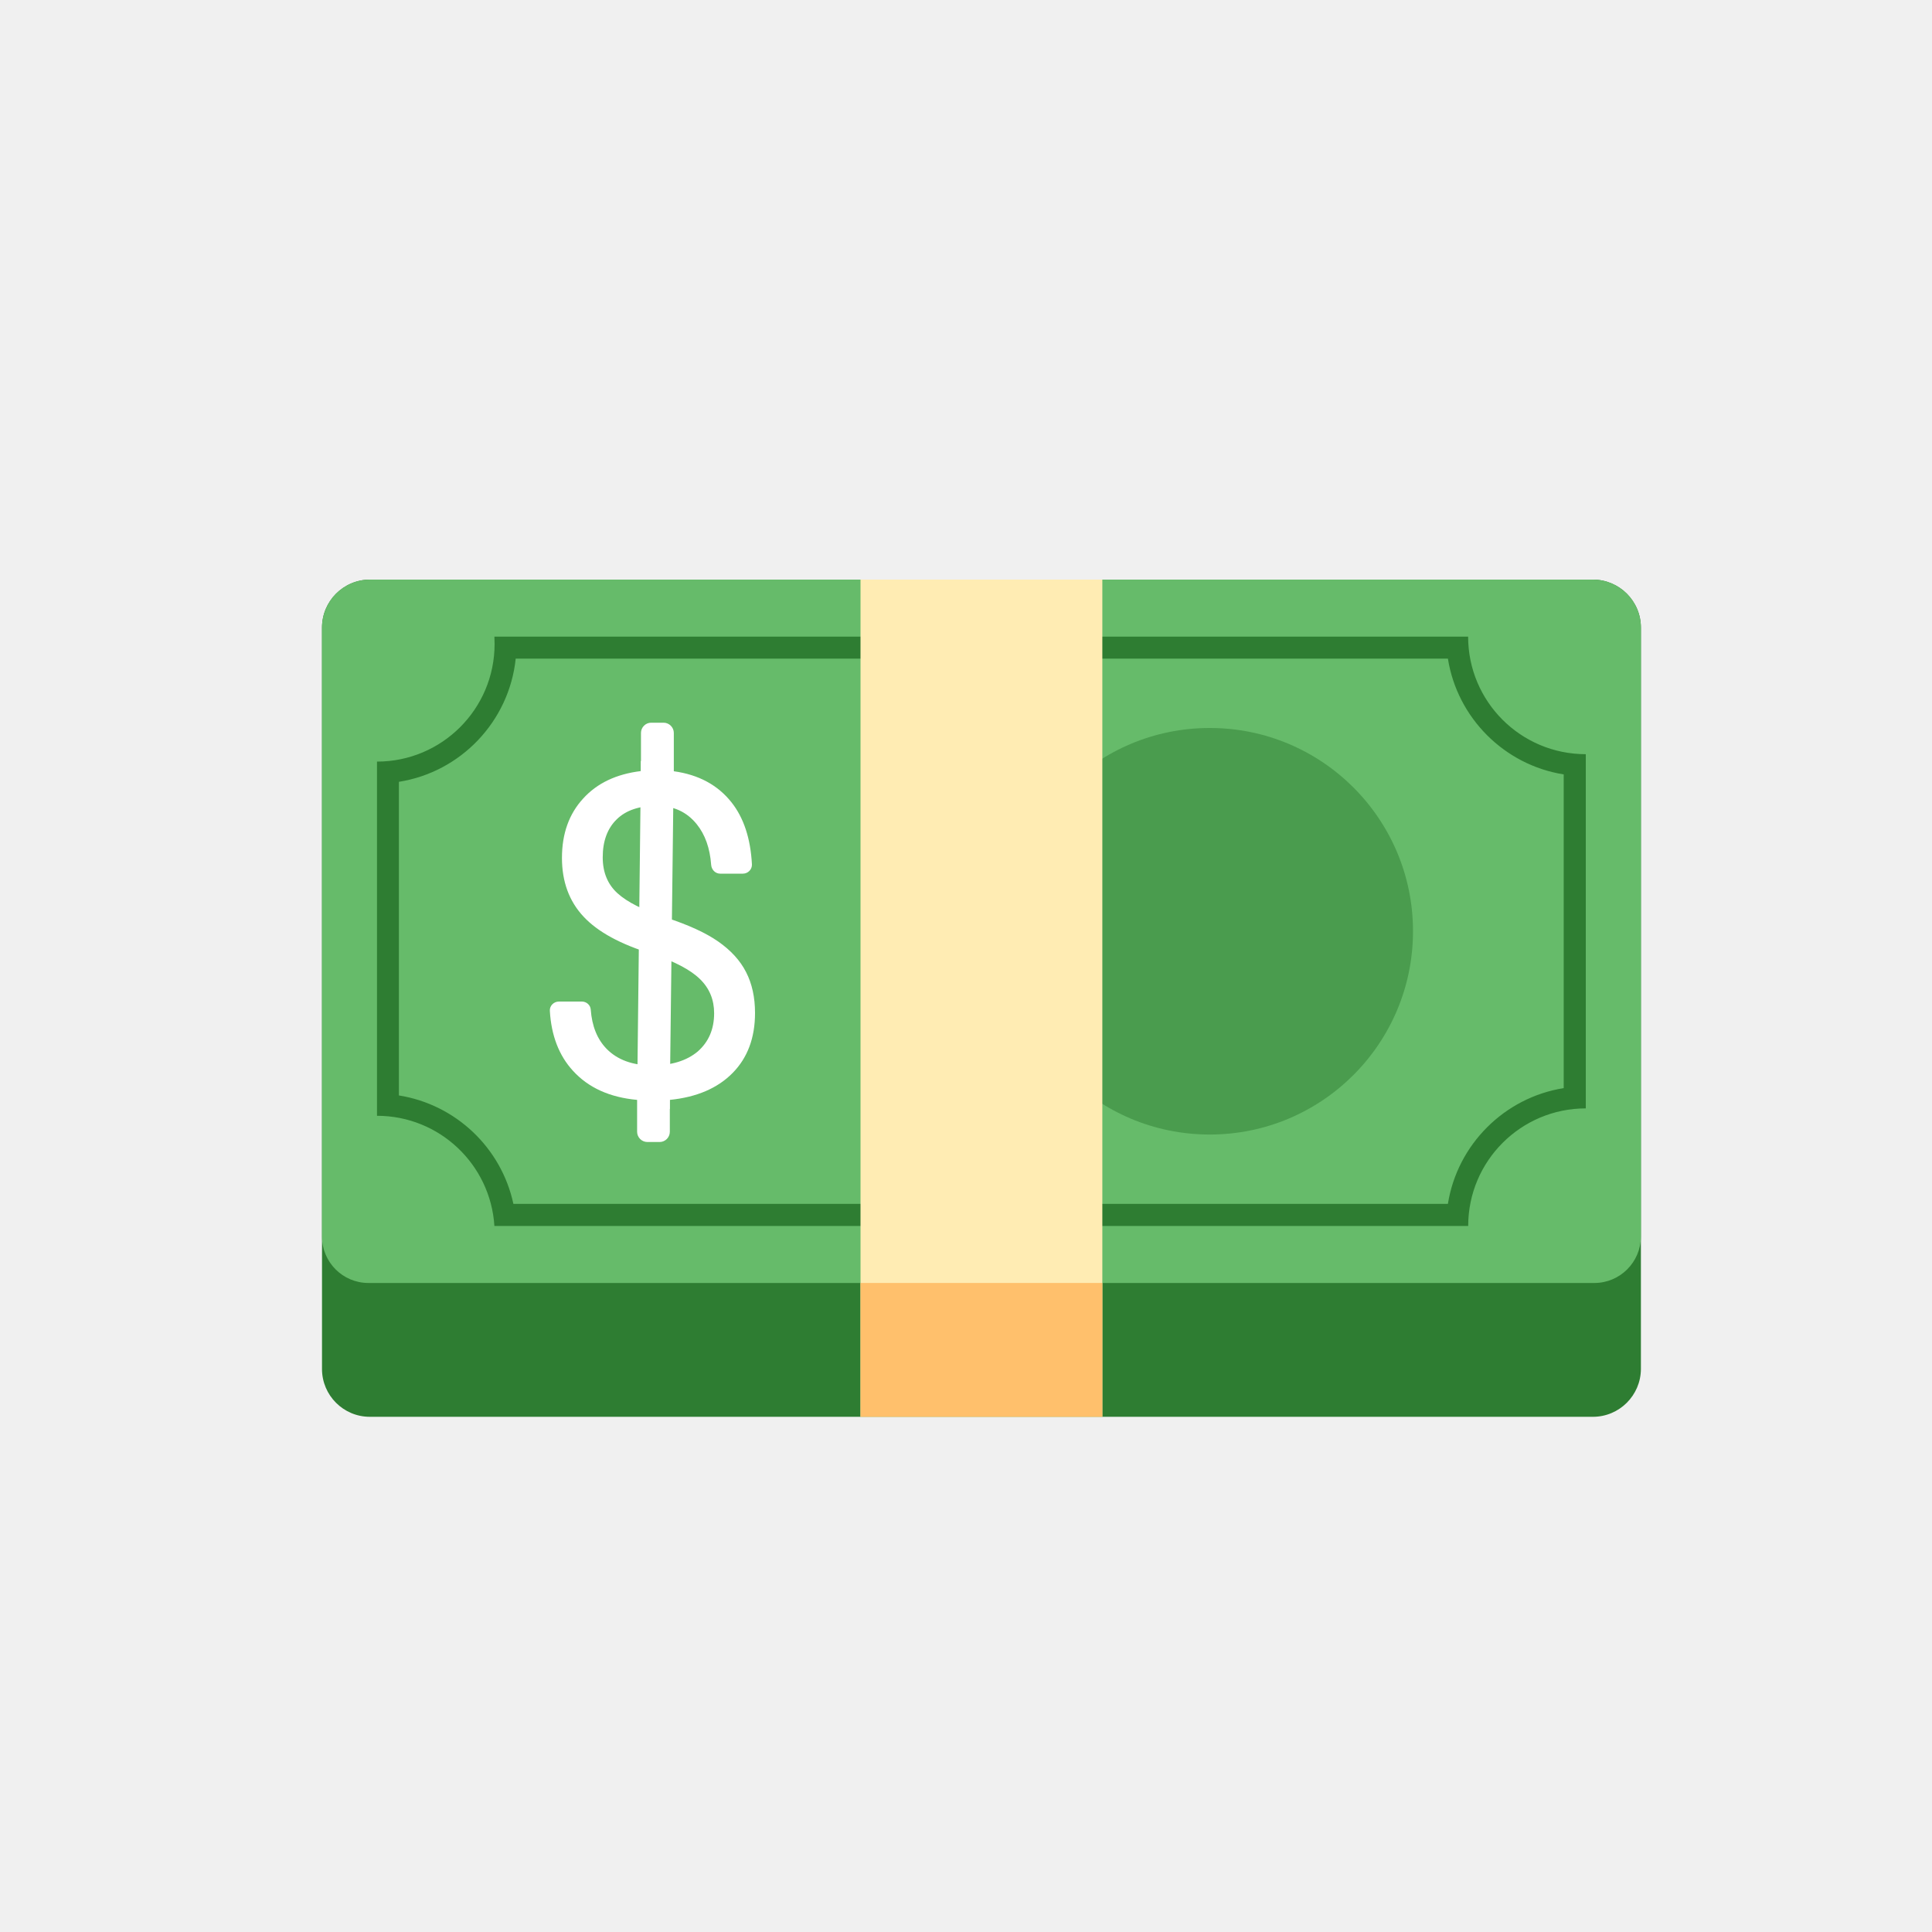
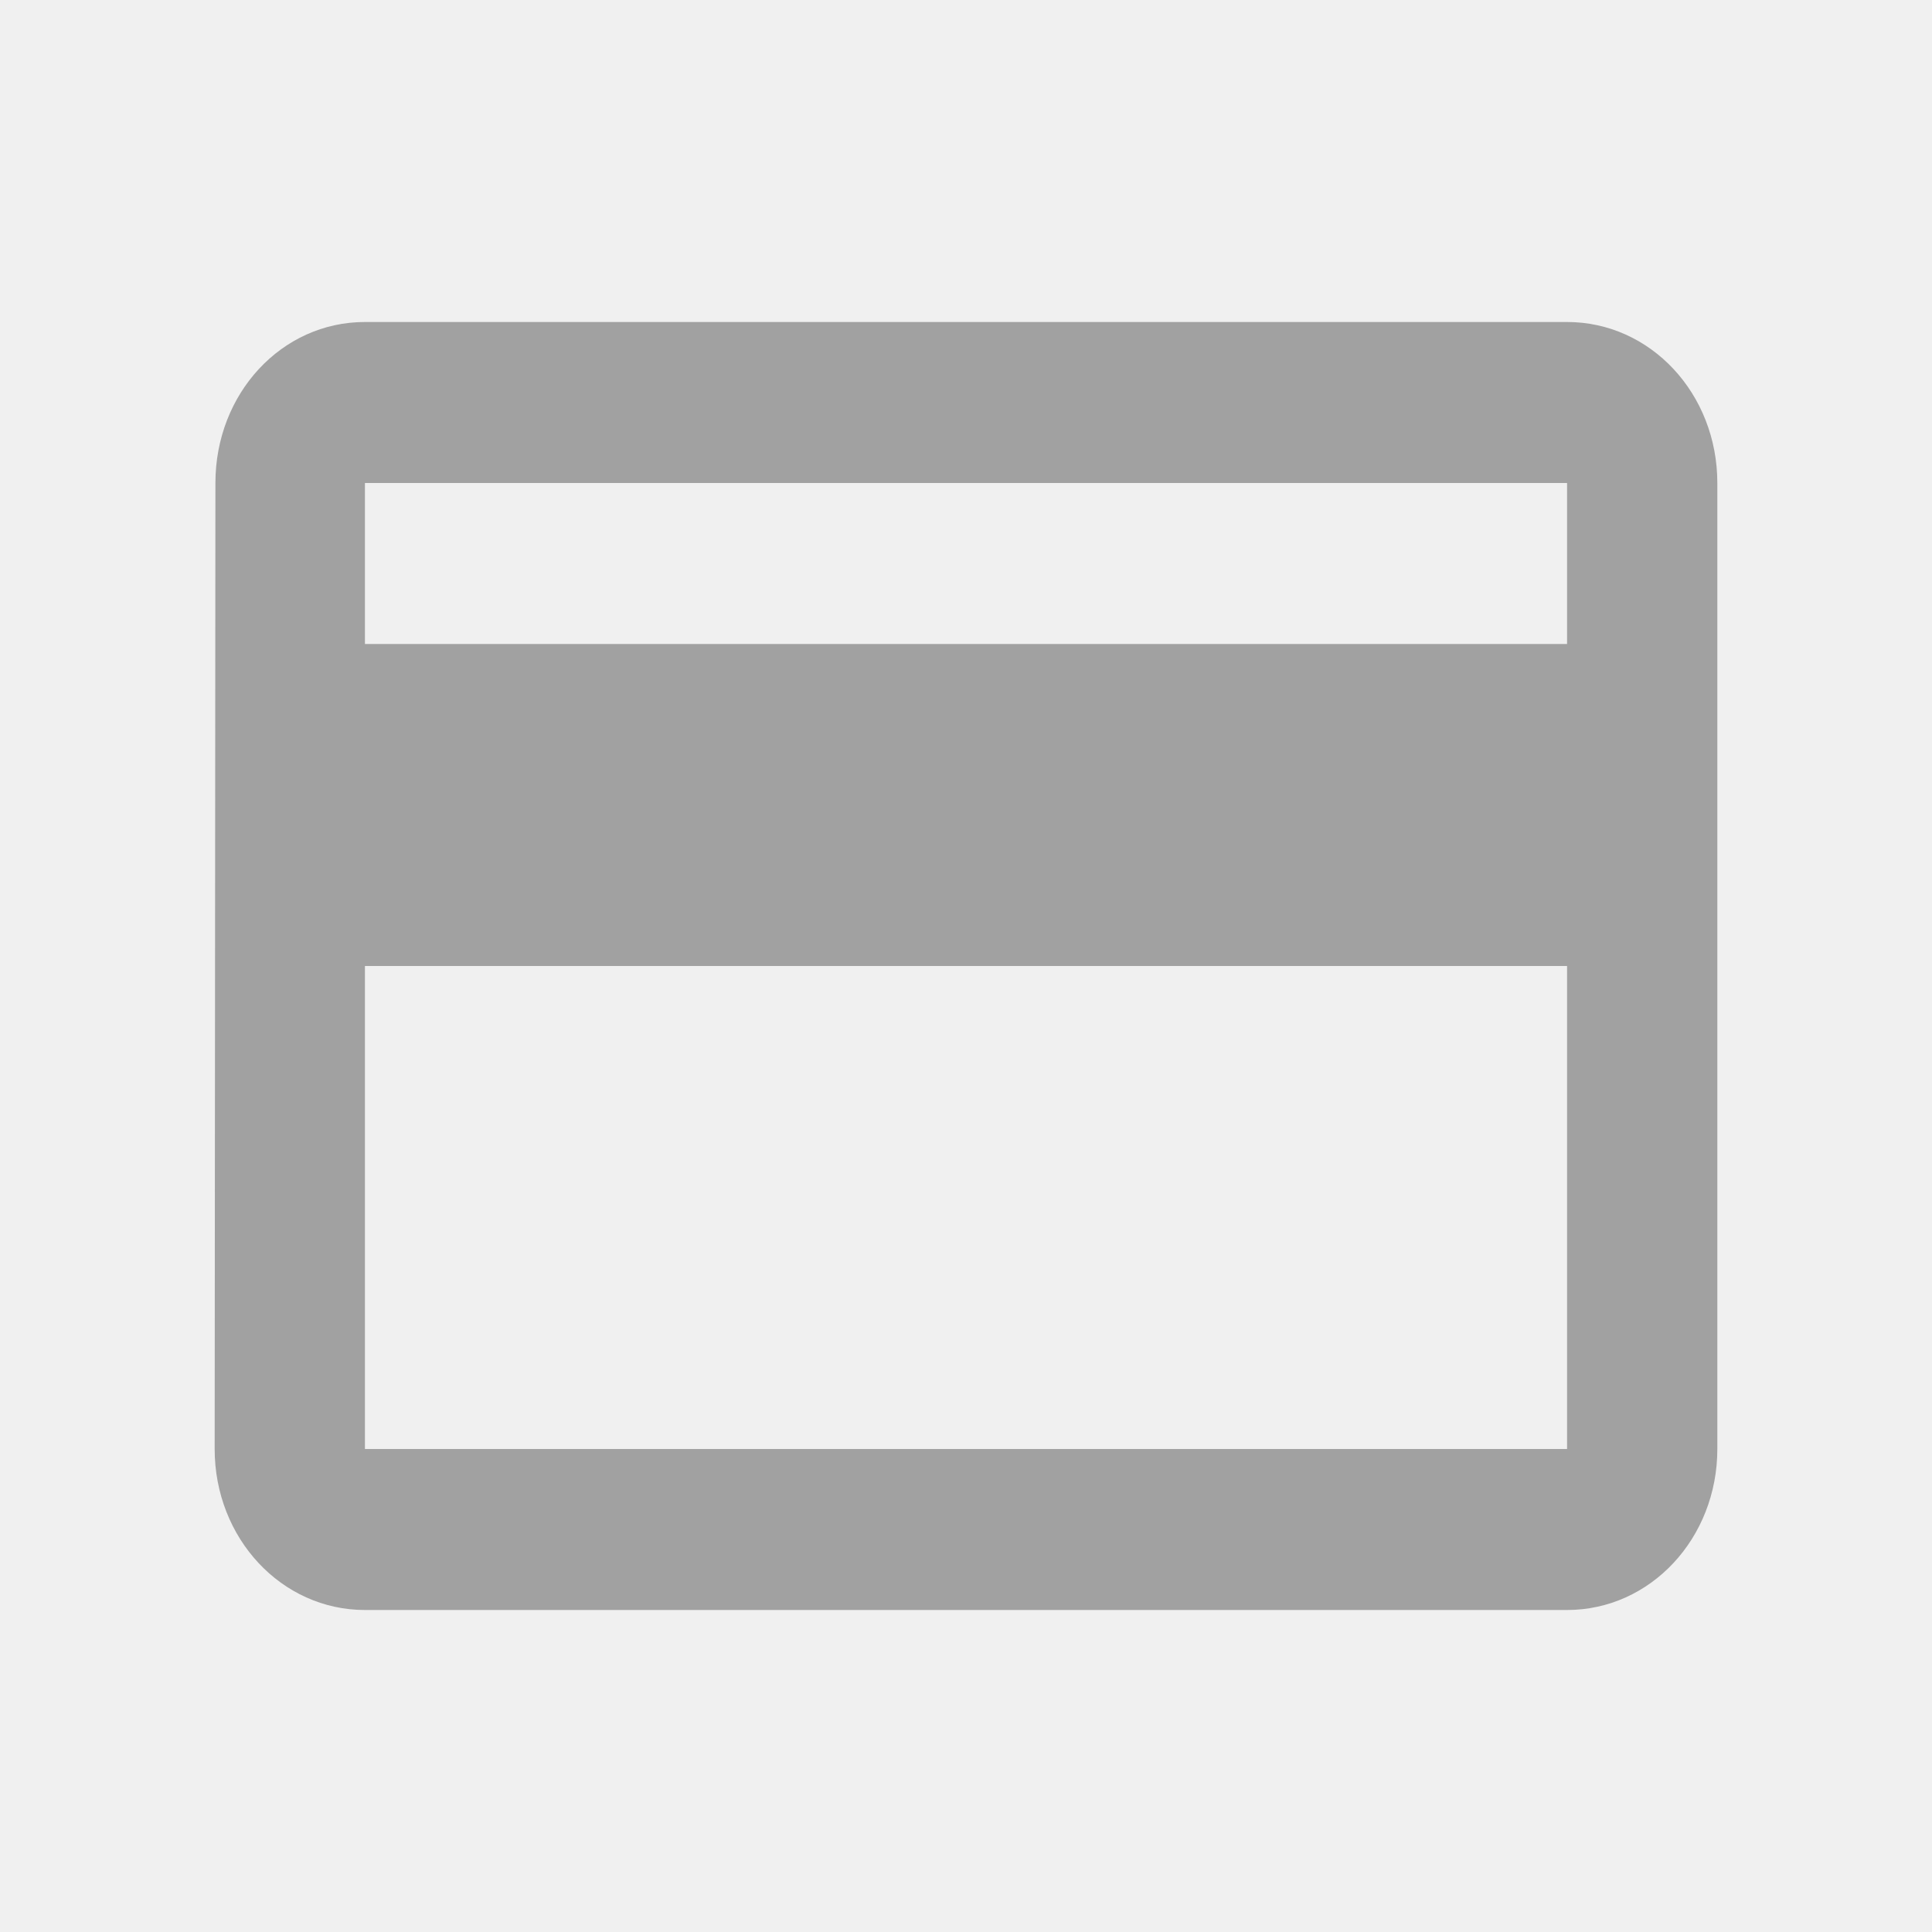
- <svg xmlns="http://www.w3.org/2000/svg" width="30" height="30" viewBox="0 0 30 30" fill="none">
-   <path d="M24.735 22H5.742C5.333 22 5 21.667 5 21.258V9.746C5 9.334 5.333 9 5.746 9H24.734C25.145 9 25.48 9.333 25.48 9.746V21.258C25.478 21.667 25.145 22 24.735 22Z" fill="#2E7D32" />
-   <path d="M24.758 19.922H5.72C5.323 19.922 5 19.599 5 19.201V9.746C5 9.334 5.333 9 5.746 9H24.734C25.145 9 25.48 9.333 25.48 9.746V19.201C25.478 19.599 25.155 19.922 24.758 19.922Z" fill="#66BB6A" />
-   <path d="M11.089 15.733C11.089 15.523 11.016 15.346 10.869 15.203C10.722 15.059 10.473 14.928 10.123 14.812C9.637 14.663 9.282 14.471 9.06 14.232C8.837 13.993 8.726 13.689 8.726 13.322C8.726 12.947 8.835 12.64 9.054 12.401C9.272 12.16 9.572 12.019 9.953 11.973V11.381C9.953 11.294 10.024 11.222 10.111 11.222H10.304C10.391 11.222 10.463 11.294 10.463 11.381V11.976C10.847 12.029 11.145 12.189 11.359 12.459C11.55 12.701 11.655 13.022 11.676 13.423C11.679 13.501 11.614 13.566 11.536 13.566H11.183C11.108 13.566 11.05 13.507 11.043 13.431C11.024 13.17 10.949 12.959 10.818 12.797C10.664 12.607 10.458 12.512 10.198 12.512C9.927 12.512 9.719 12.582 9.576 12.723C9.432 12.863 9.359 13.061 9.359 13.312C9.359 13.546 9.436 13.732 9.588 13.87C9.739 14.008 9.99 14.134 10.338 14.247C10.686 14.36 10.958 14.484 11.154 14.621C11.348 14.757 11.493 14.914 11.585 15.095C11.678 15.276 11.724 15.487 11.724 15.73C11.724 16.115 11.608 16.426 11.376 16.661C11.144 16.897 10.819 17.037 10.401 17.079V17.574C10.401 17.661 10.33 17.733 10.243 17.733H10.052C9.965 17.733 9.893 17.661 9.893 17.574V17.079C9.468 17.04 9.135 16.89 8.895 16.625C8.68 16.39 8.56 16.079 8.538 15.696C8.533 15.617 8.6 15.552 8.678 15.552H9.035C9.106 15.552 9.168 15.605 9.173 15.677C9.192 15.934 9.274 16.137 9.419 16.286C9.586 16.456 9.821 16.544 10.128 16.544C10.427 16.544 10.662 16.472 10.835 16.327C11.004 16.178 11.089 15.982 11.089 15.733Z" fill="white" />
-   <path d="M10.4 17.221L9.893 17.076L9.951 11.988V11.816L10.461 11.974L10.4 17.072V17.221Z" fill="white" />
-   <path opacity="0.5" d="M18.785 17.617C20.528 17.617 21.941 16.203 21.941 14.46C21.941 12.717 20.528 11.304 18.785 11.304C17.041 11.304 15.628 12.717 15.628 14.46C15.628 16.203 17.041 17.617 18.785 17.617Z" fill="#2E7D32" />
-   <path d="M22.483 10.227C22.629 11.148 23.36 11.879 24.281 12.025V16.896C23.36 17.043 22.629 17.773 22.483 18.694H7.972C7.785 17.822 7.075 17.15 6.194 17.01V12.14C7.155 11.988 7.906 11.203 8.008 10.227H22.483ZM22.797 9.886H7.677C7.679 9.923 7.68 9.961 7.68 10C7.68 11.008 6.863 11.826 5.854 11.826V17.326C6.824 17.326 7.617 18.082 7.677 19.037H22.798C22.798 18.029 23.616 17.211 24.624 17.211V11.711C23.614 11.711 22.797 10.894 22.797 9.886Z" fill="#2E7D32" />
-   <path d="M17.117 9H13.362V22H17.117V9Z" fill="#FFECB3" />
-   <path d="M17.117 19.922H13.362V22H17.117V19.922Z" fill="#FFC06C" />
+ <svg xmlns="http://www.w3.org/2000/svg" width="18" height="18" viewBox="0 0 18 18" fill="none">
+   <path d="M14.6 3H3.4C2.623 3 2.007 3.667 2.007 4.5L2 13.5C2 14.332 2.623 15 3.4 15H14.6C15.377 15 16 14.332 16 13.5V4.5C16 3.667 15.377 3 14.6 3ZM14.6 13.5H3.4V9H14.6V13.5ZM14.6 6H3.4V4.5H14.6V6Z" fill="#A1A1A1" />
</svg>
